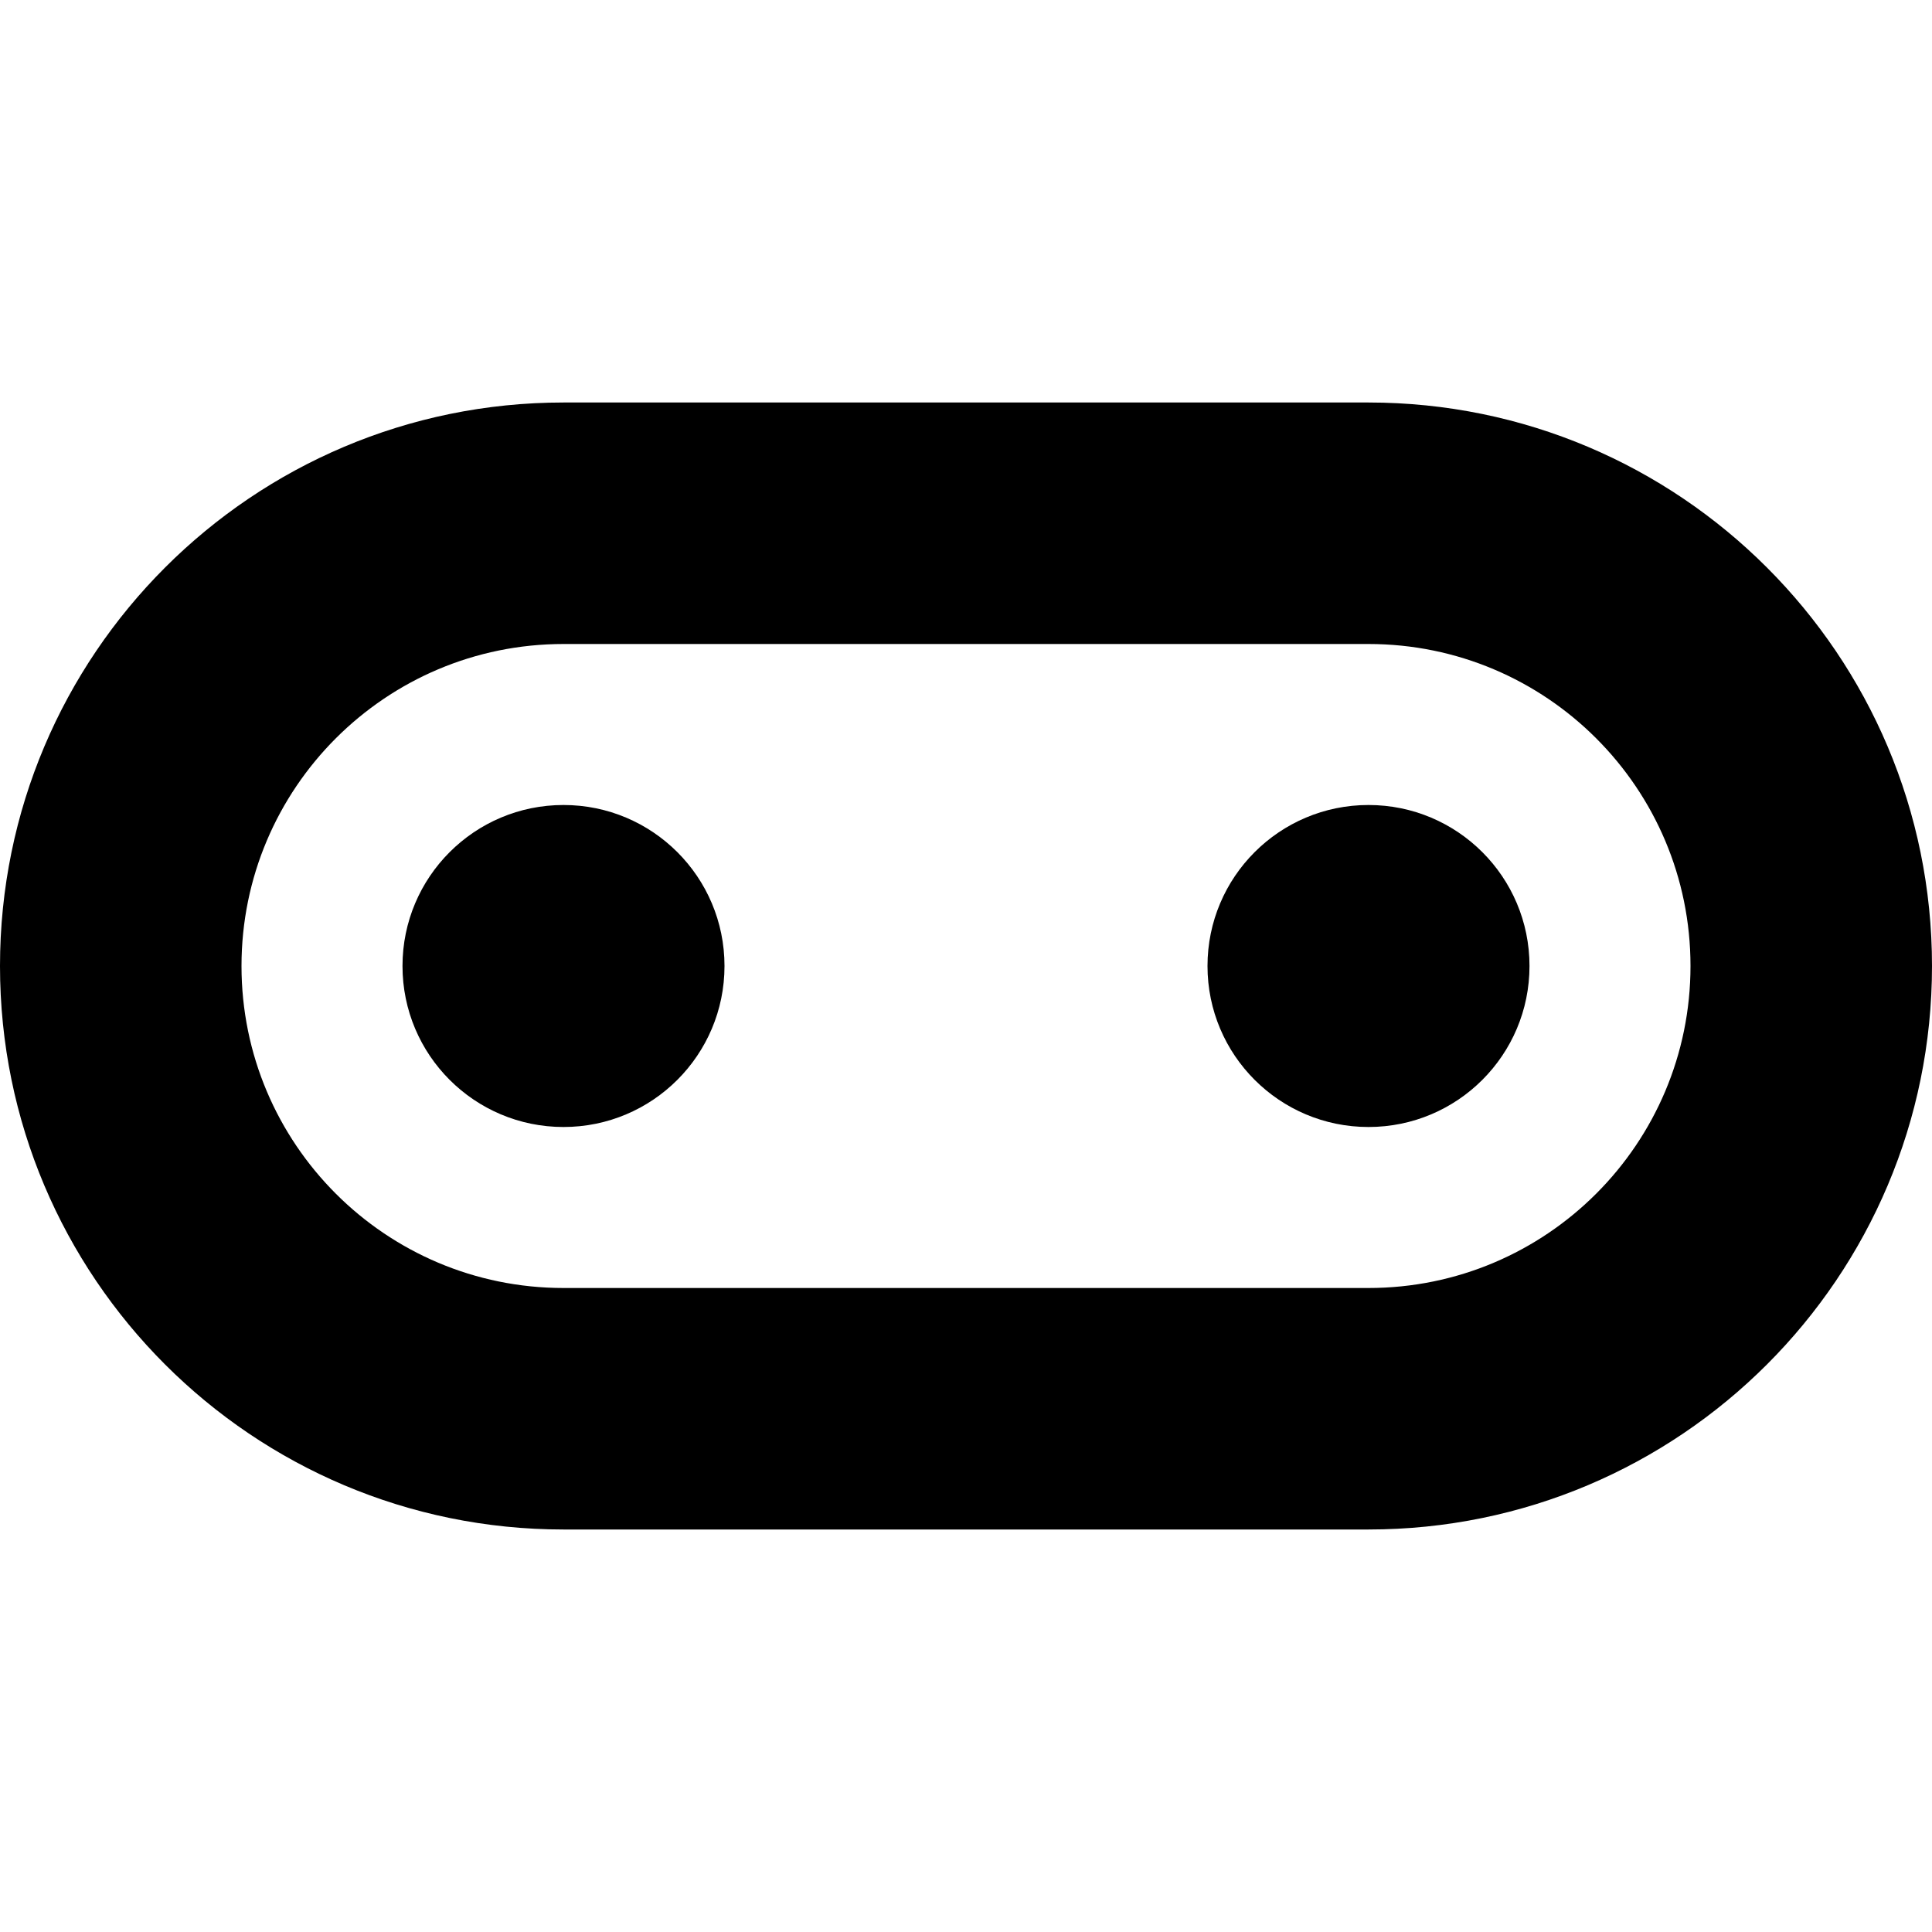
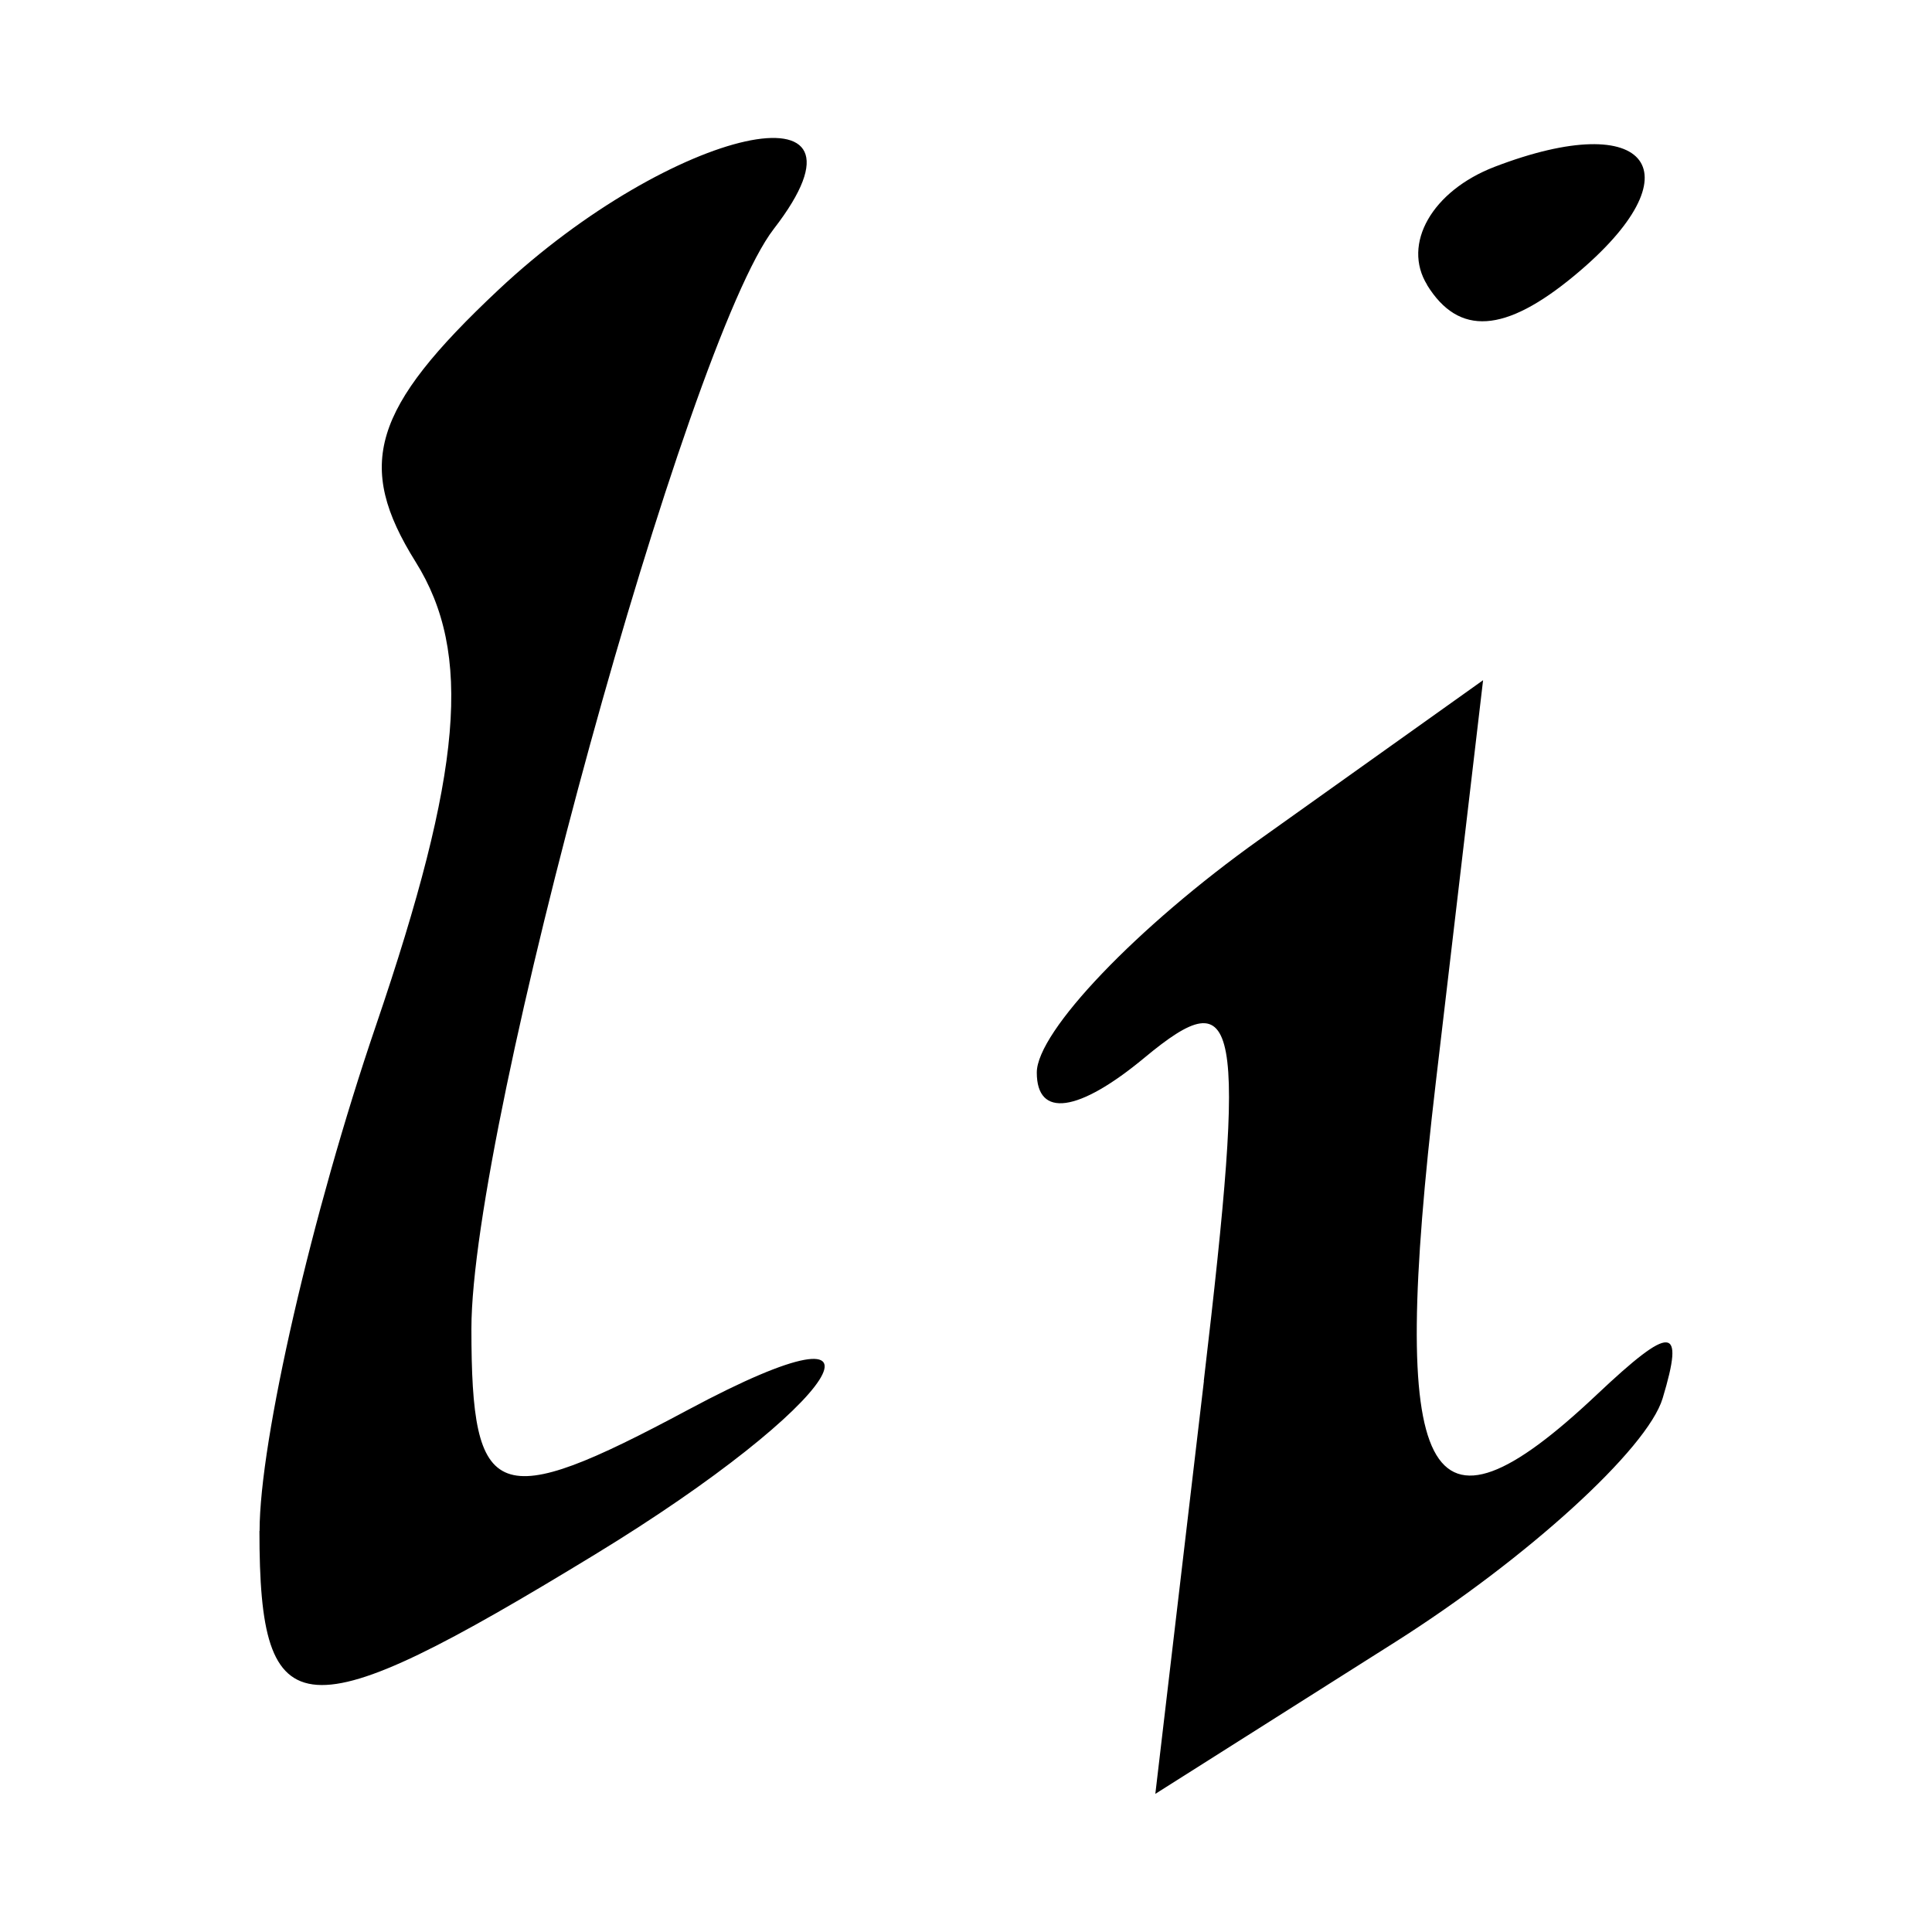
- <svg xmlns="http://www.w3.org/2000/svg" width="800px" height="800px" viewBox="0 0 24 24" fill="none">
-   <path d="M7 14C8.105 14 9 13.105 9 12C9 10.895 8.105 10 7 10C5.895 10 5 10.895 5 12C5 13.105 5.895 14 7 14Z" fill="#000000" />
-   <path d="M19 12C19 13.105 18.105 14 17 14C15.895 14 15 13.105 15 12C15 10.895 15.895 10 17 10C18.105 10 19 10.895 19 12Z" fill="#000000" />
-   <path fill-rule="evenodd" clip-rule="evenodd" d="M7 5C3.134 5 0 8.134 0 12C0 15.866 3.134 19 7 19H17C20.866 19 24 15.866 24 12C24 8.134 20.866 5 17 5H7ZM17 8H7C4.791 8 3 9.791 3 12C3 14.209 4.791 16 7 16H17C19.209 16 21 14.209 21 12C21 9.791 19.209 8 17 8Z" fill="#000000" />
+ <svg xmlns="http://www.w3.org/2000/svg" fill="#000000" width="800px" height="800px" viewBox="0 0 14 14" role="img" focusable="false" aria-hidden="true">
+   <path d="m 8.723,10.008 c 0.311,-2.647 0.261,-2.917 -0.429,-2.344 -0.479,0.398 -0.781,0.44 -0.781,0.108 0,-0.297 0.728,-1.058 1.617,-1.691 l 1.617,-1.152 -0.342,2.909 c -0.344,2.931 -0.081,3.444 1.165,2.269 0.544,-0.513 0.639,-0.508 0.478,0.026 -0.11,0.366 -0.983,1.161 -1.938,1.766 l -1.738,1.1 0.352,-2.992 z m -6.842,1.086 c 0,-0.654 0.379,-2.302 0.843,-3.662 0.628,-1.843 0.701,-2.699 0.288,-3.36 -0.44,-0.704 -0.316,-1.111 0.598,-1.97 1.264,-1.187 2.843,-1.537 1.997,-0.443 -0.629,0.815 -2.191,6.494 -2.191,7.969 0,1.267 0.178,1.333 1.57,0.588 1.651,-0.884 1.107,-0.038 -0.674,1.048 -2.13,1.299 -2.432,1.278 -2.432,-0.17 z m 8.461,-9.029 c -0.184,-0.297 0.036,-0.682 0.488,-0.856 1.126,-0.432 1.477,0.043 0.58,0.787 -0.505,0.419 -0.839,0.441 -1.069,0.069 z" />
</svg>
